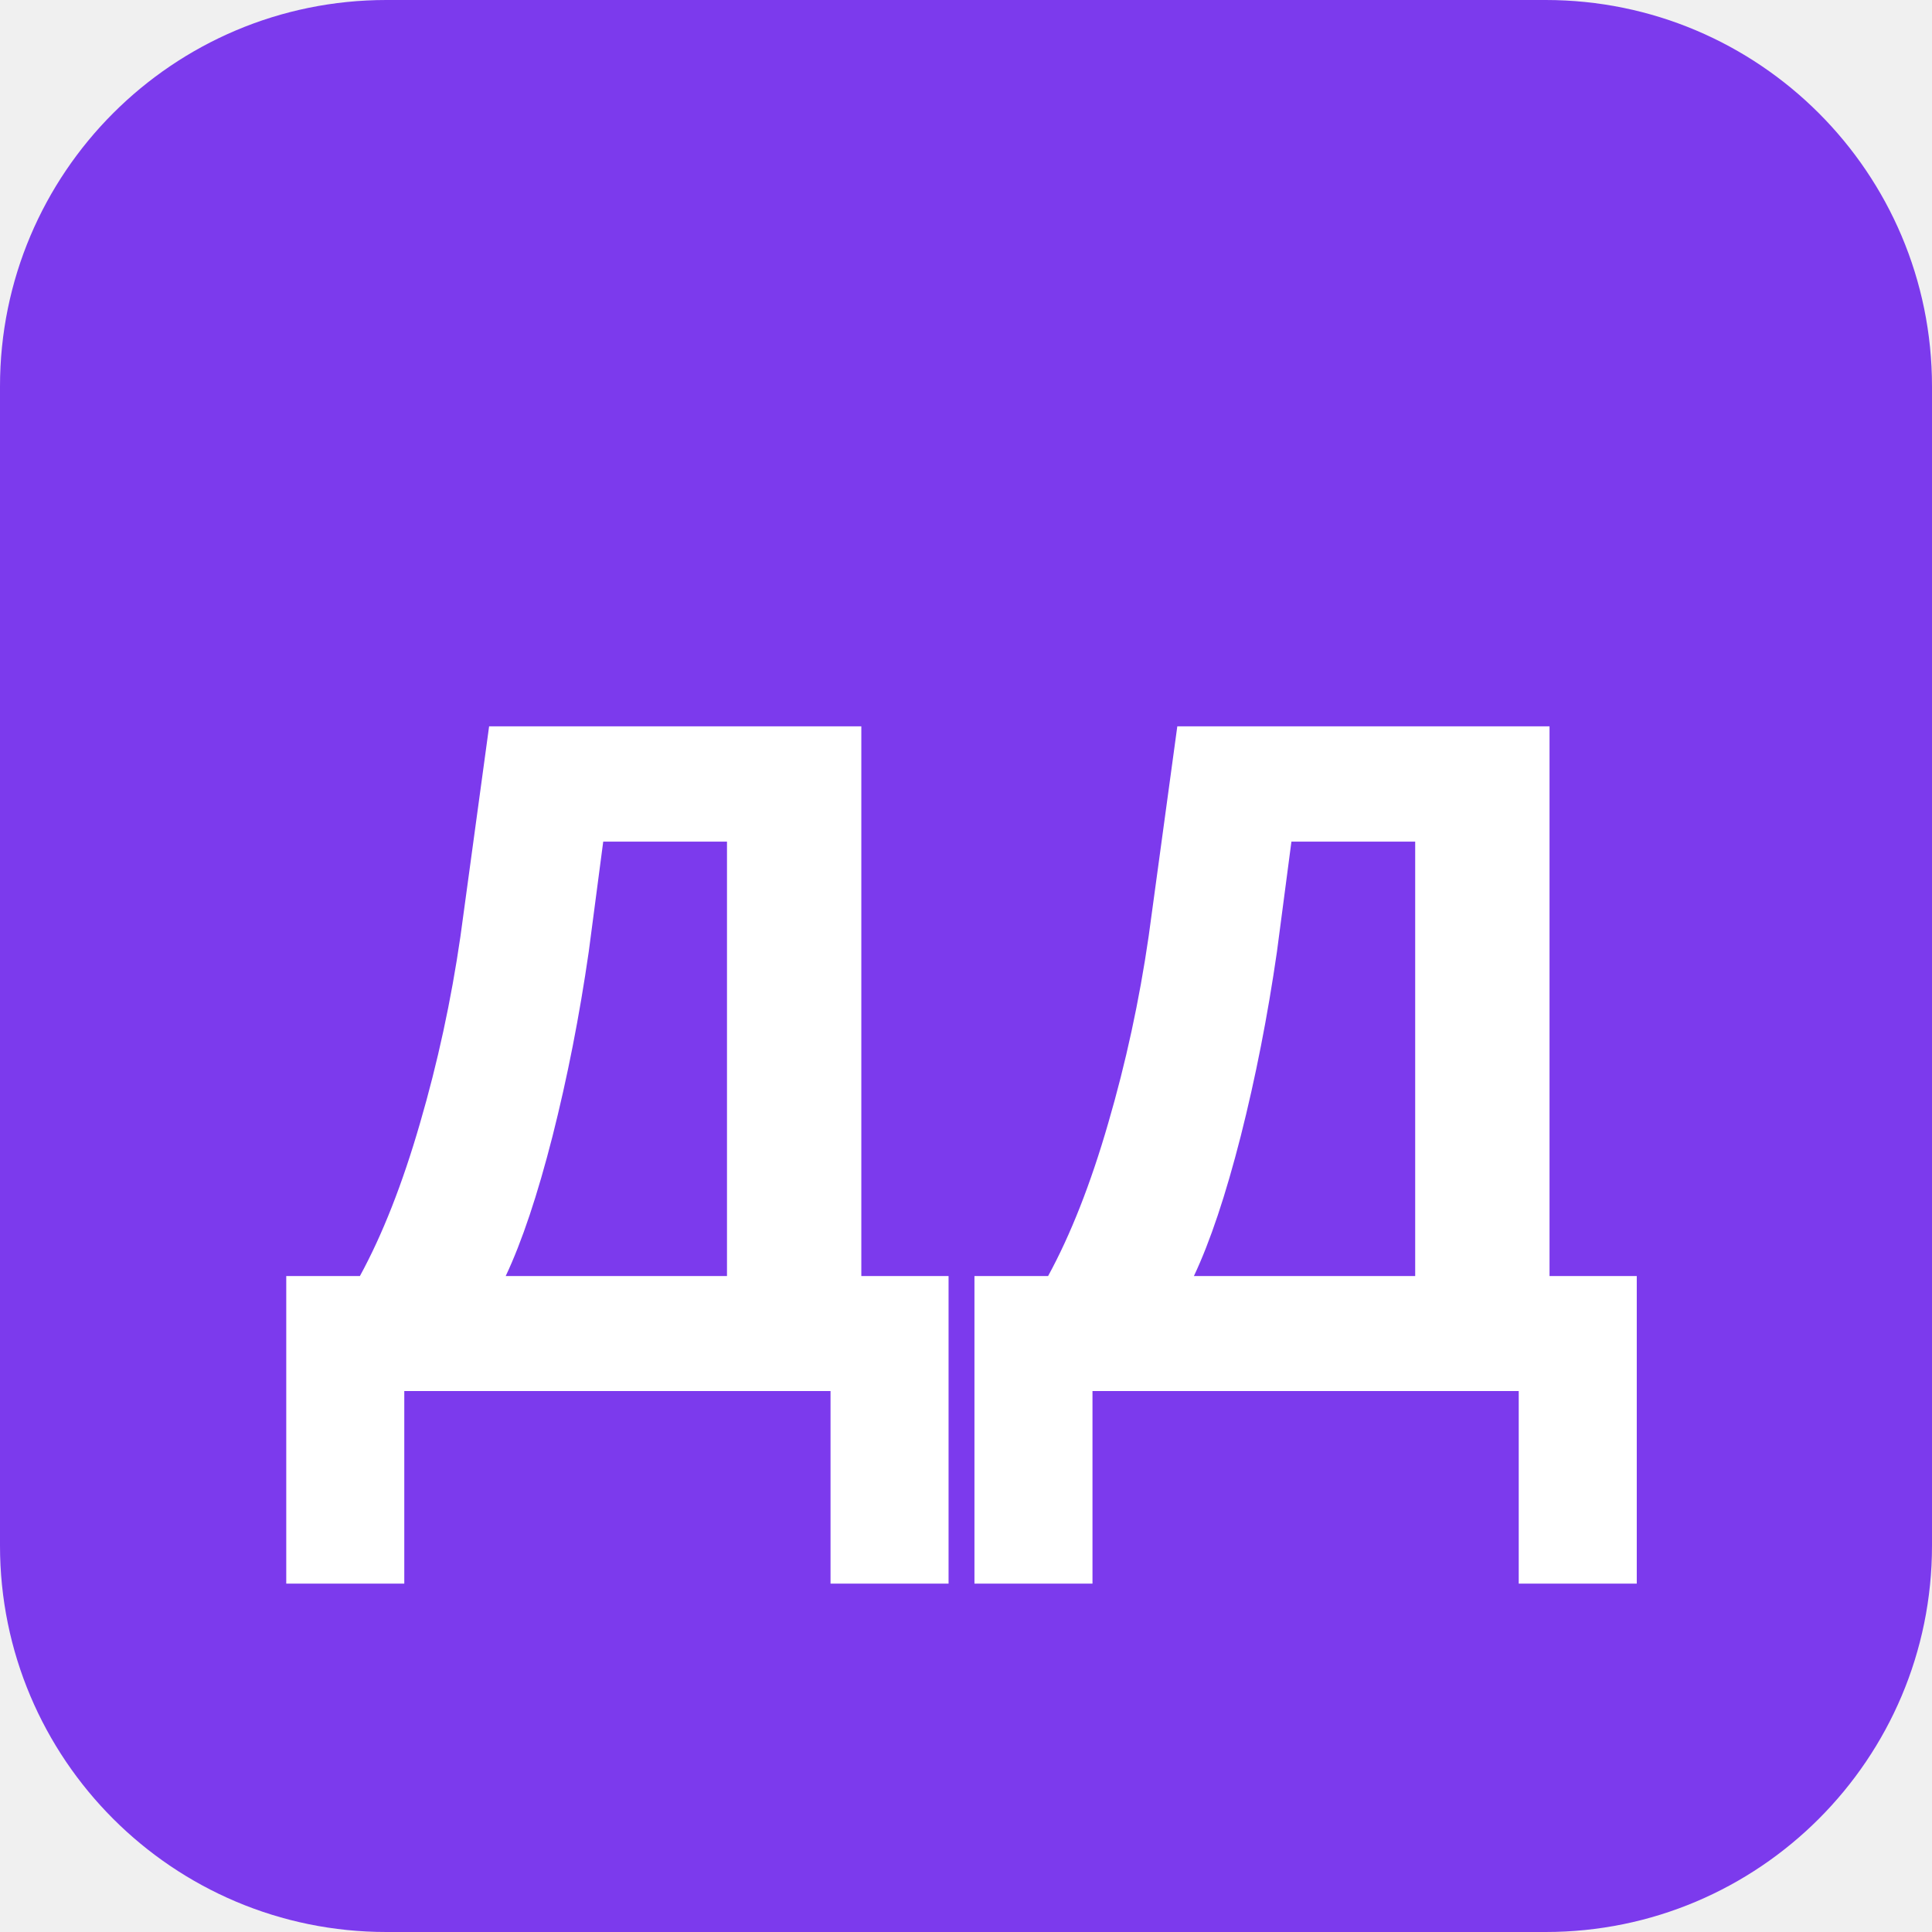
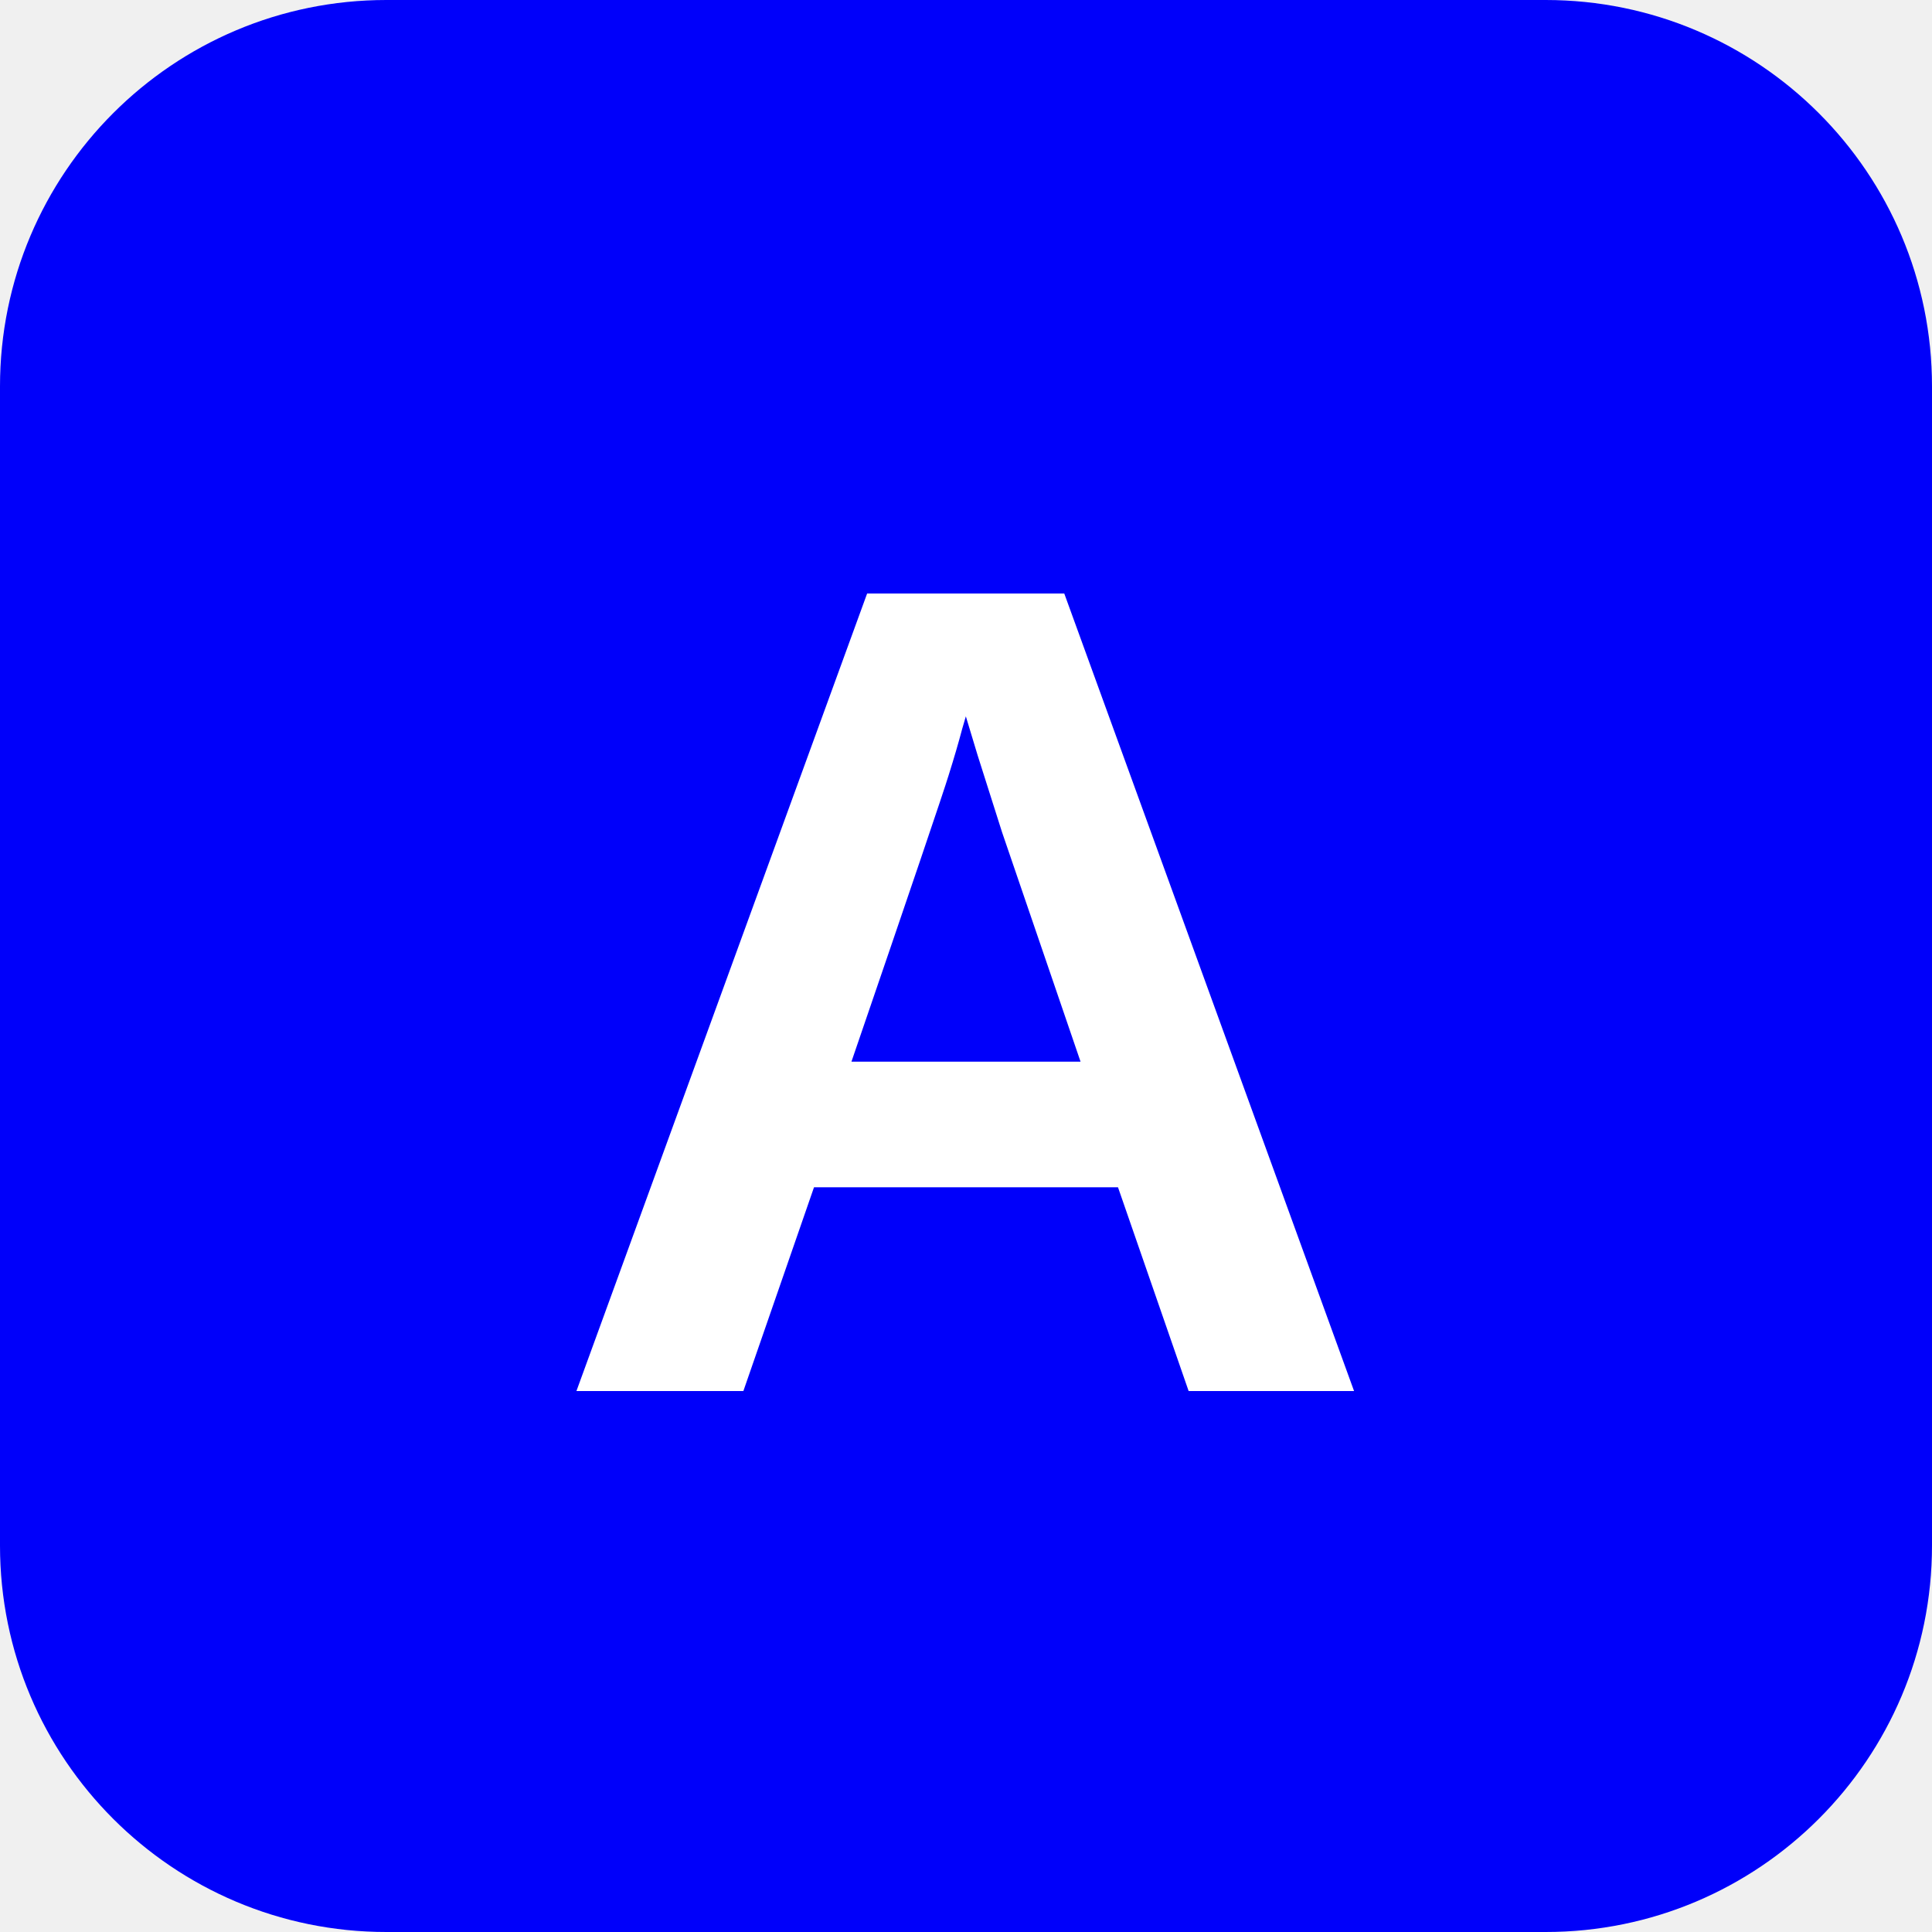
<svg xmlns="http://www.w3.org/2000/svg" viewBox="0 0 100 100">
-   <rect width="100" height="100" rx="20" fill="#7C3AED" />
-   <text x="50" y="72" text-anchor="middle" font-family="Arial" font-size="50" font-weight="bold" fill="white">ДД</text>
+   <rect width="100" height="100" rx="20" fill="#0000fa" />
+   <text x="50" y="72" text-anchor="middle" font-family="Arial" font-size="60" font-weight="bold" fill="white">А</text>
</svg>
